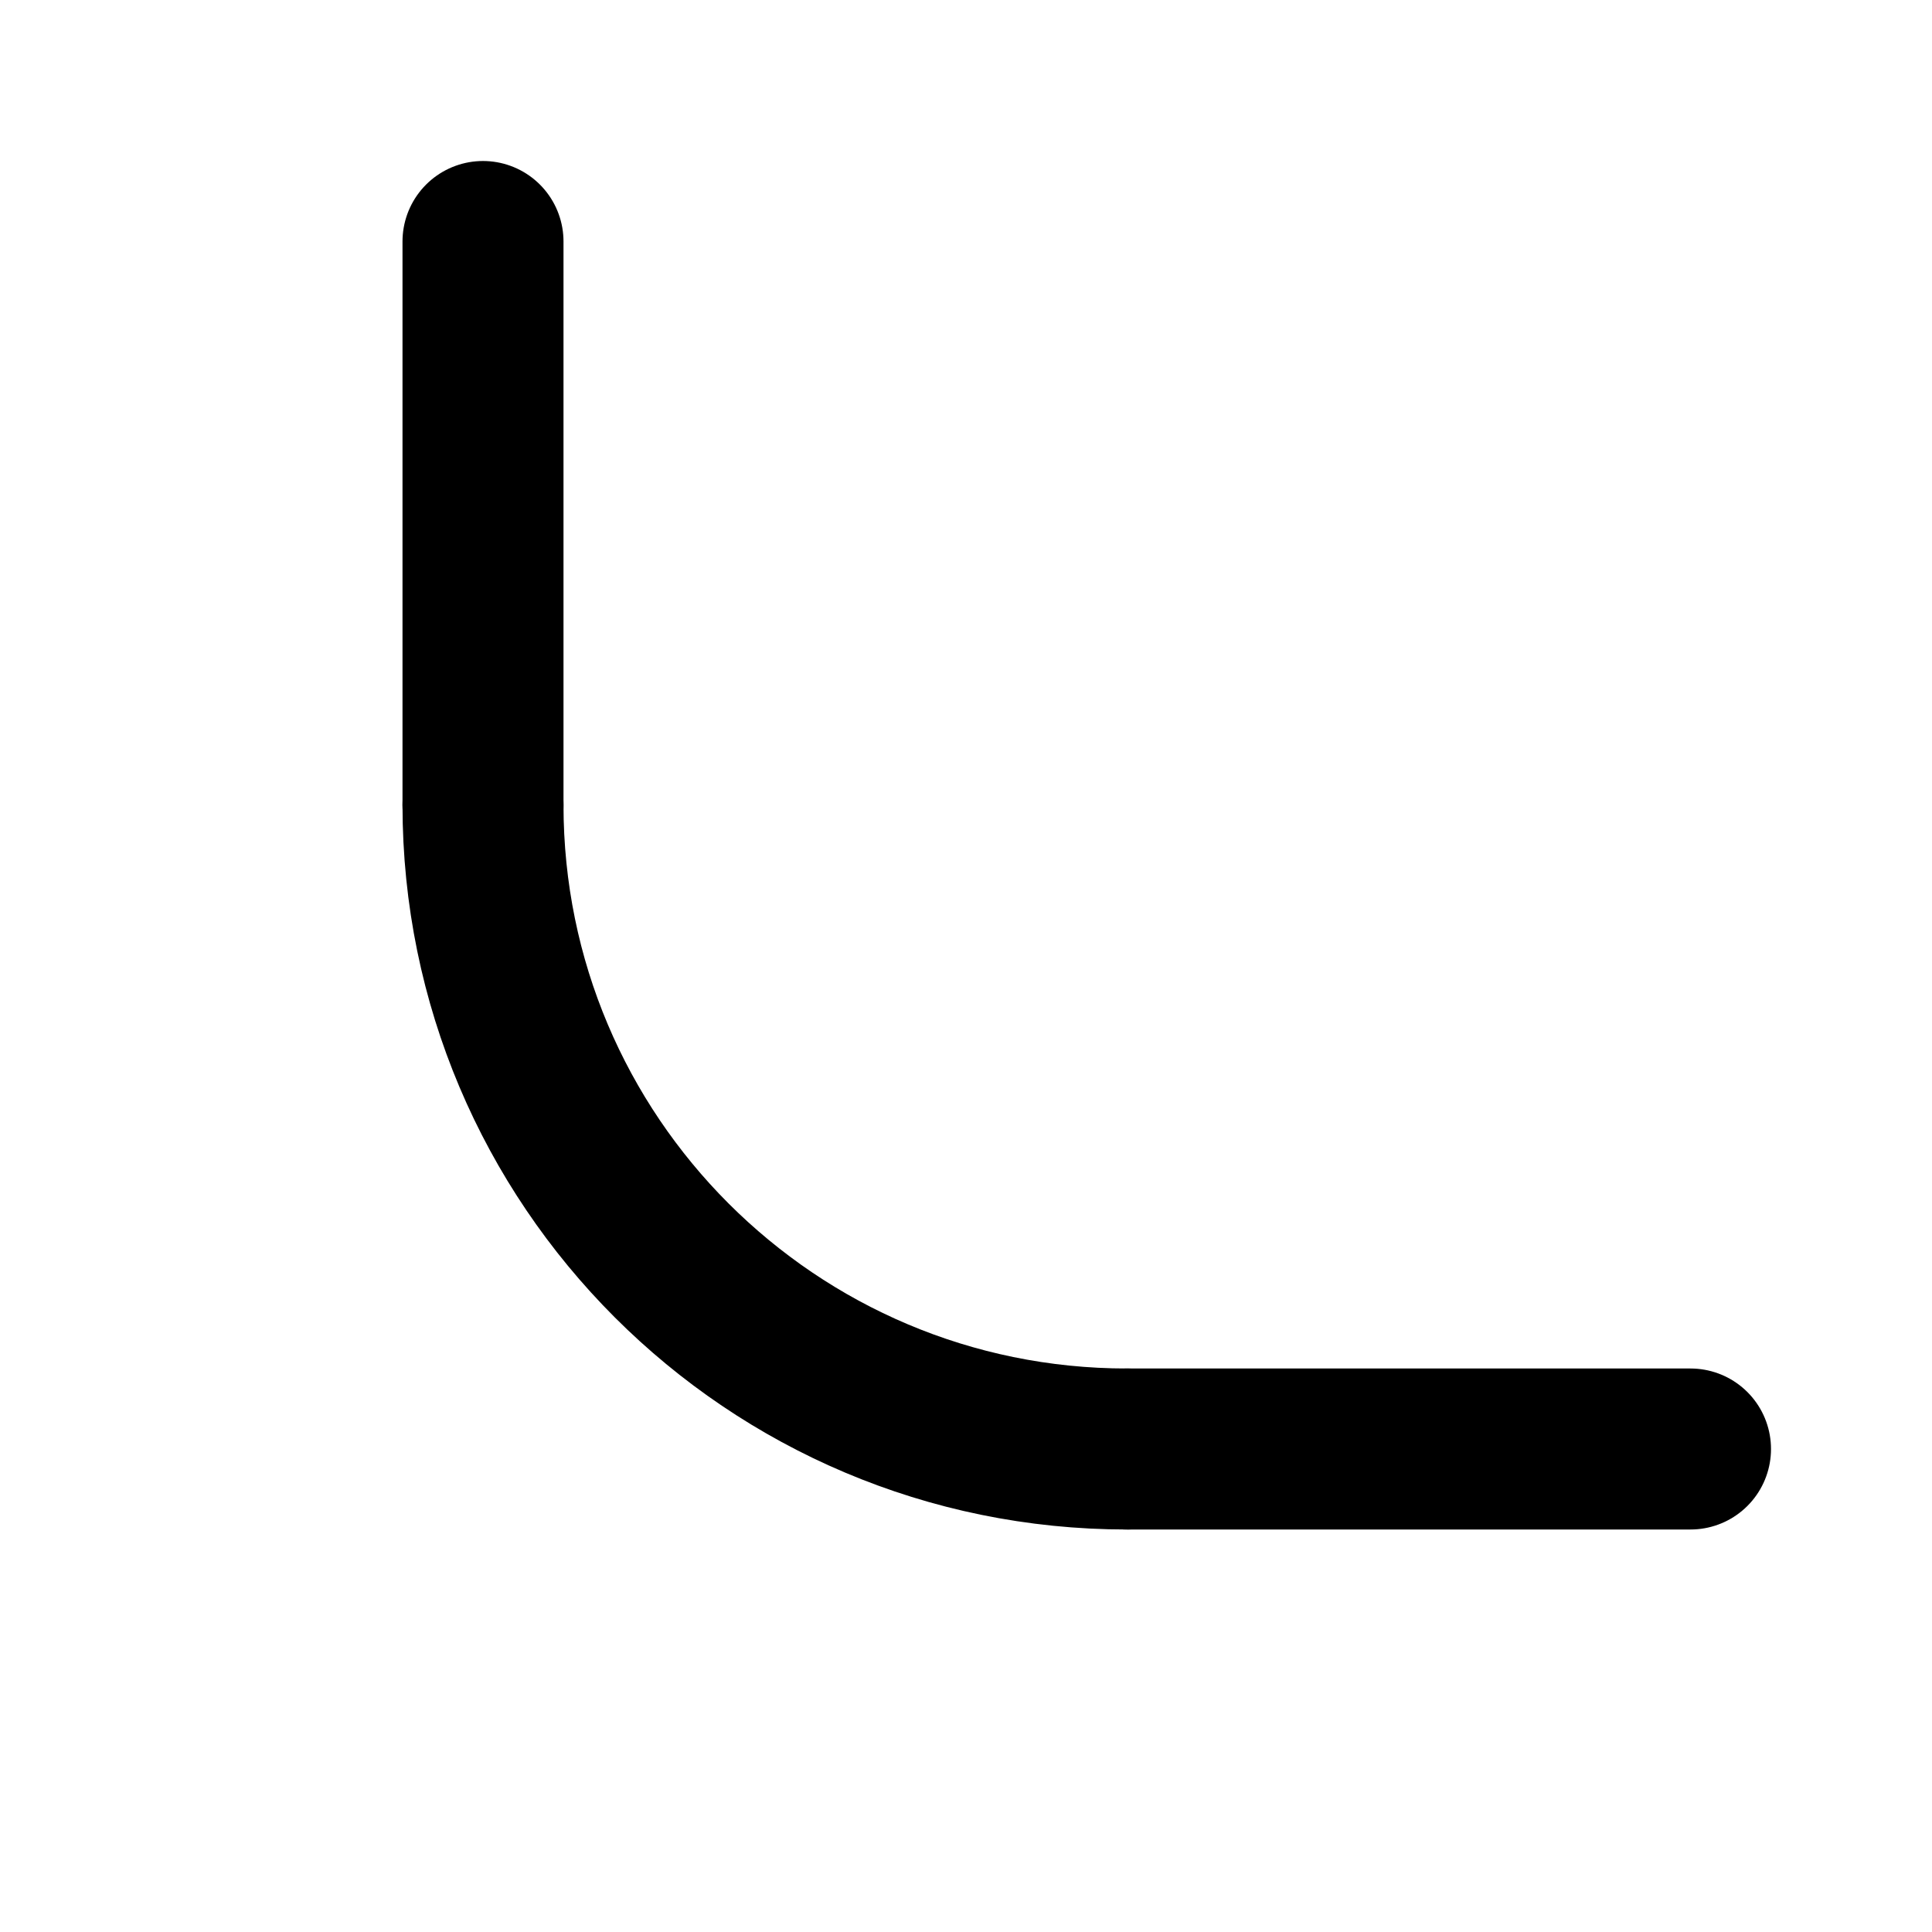
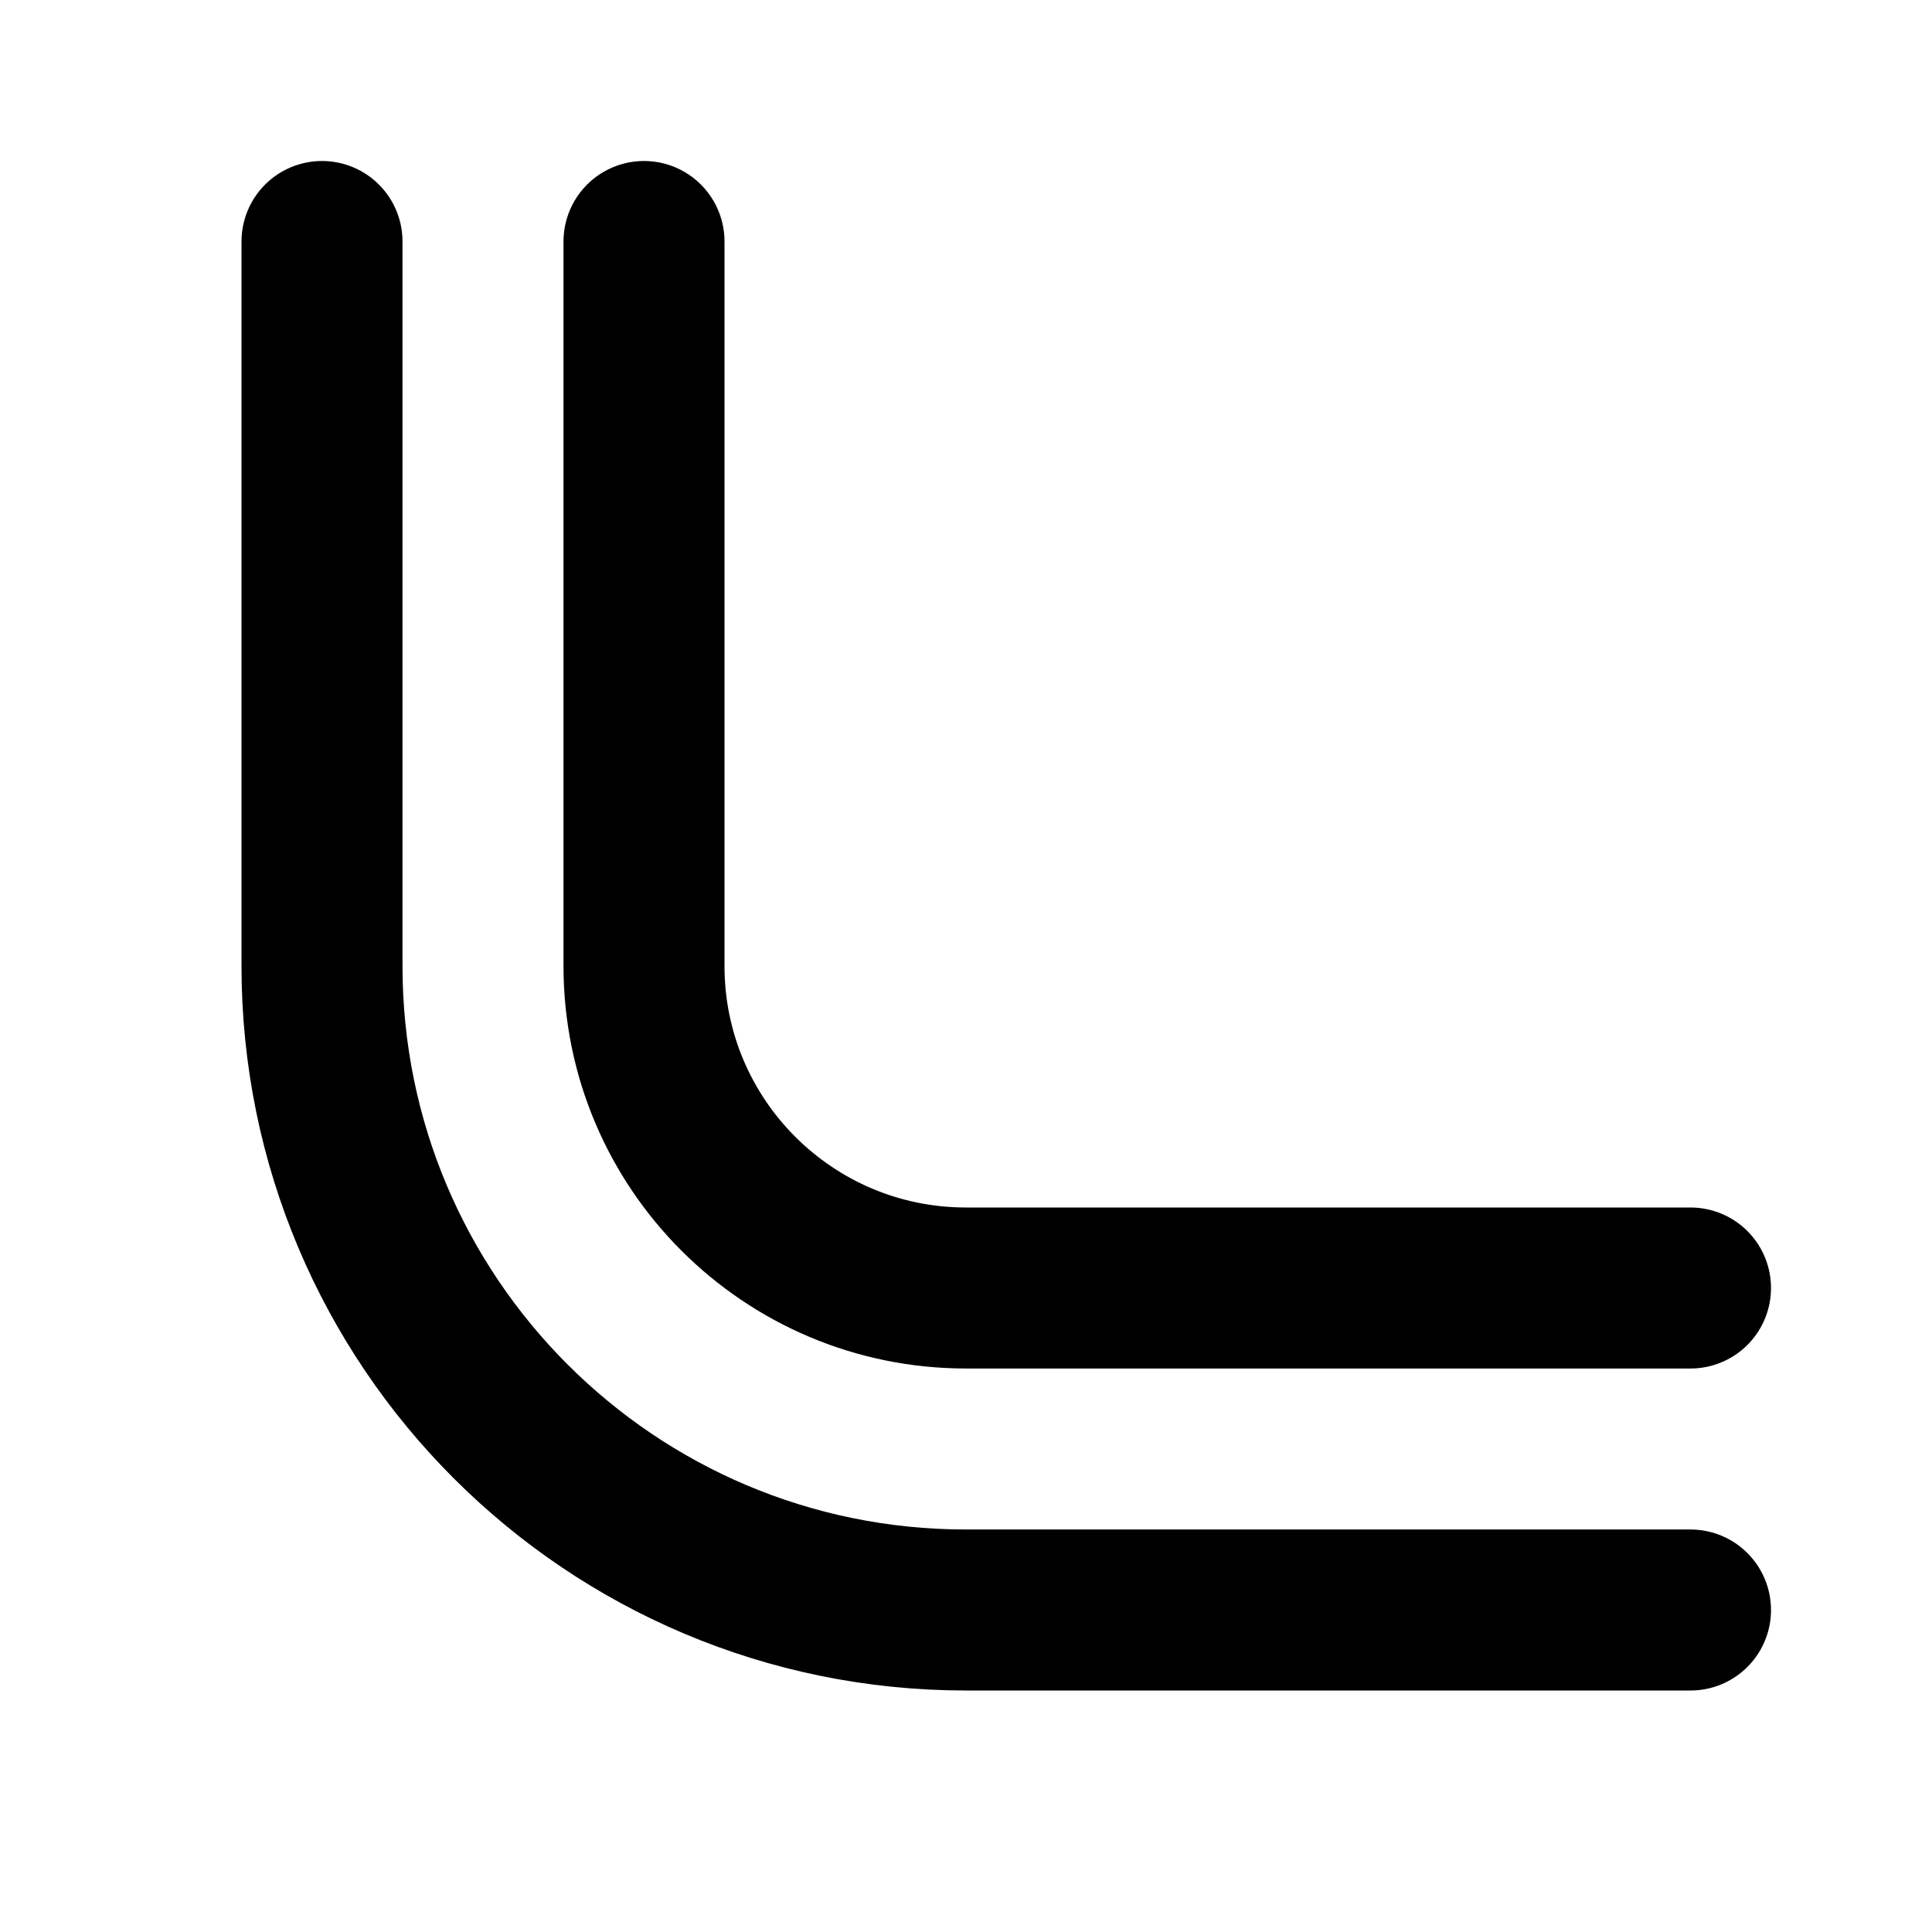
<svg xmlns="http://www.w3.org/2000/svg" viewBox="0 0 24 24" fill="none" stroke="currentColor" stroke-width="2" stroke-linecap="round" stroke-linejoin="round">
-   <path d="M6 3 L6 10" />
-   <path d="M6 10 A 8 8 0 0 0 14 18" />
-   <path d="M14 18 L21 18" />
+   <path d="M4 3 L4 12 A 8 8 0 0 0 12 20 L21 20" />
+   <path d="M8 3 L8 12 A 4 4 0 0 0 12 16 L21 16" />
</svg>
